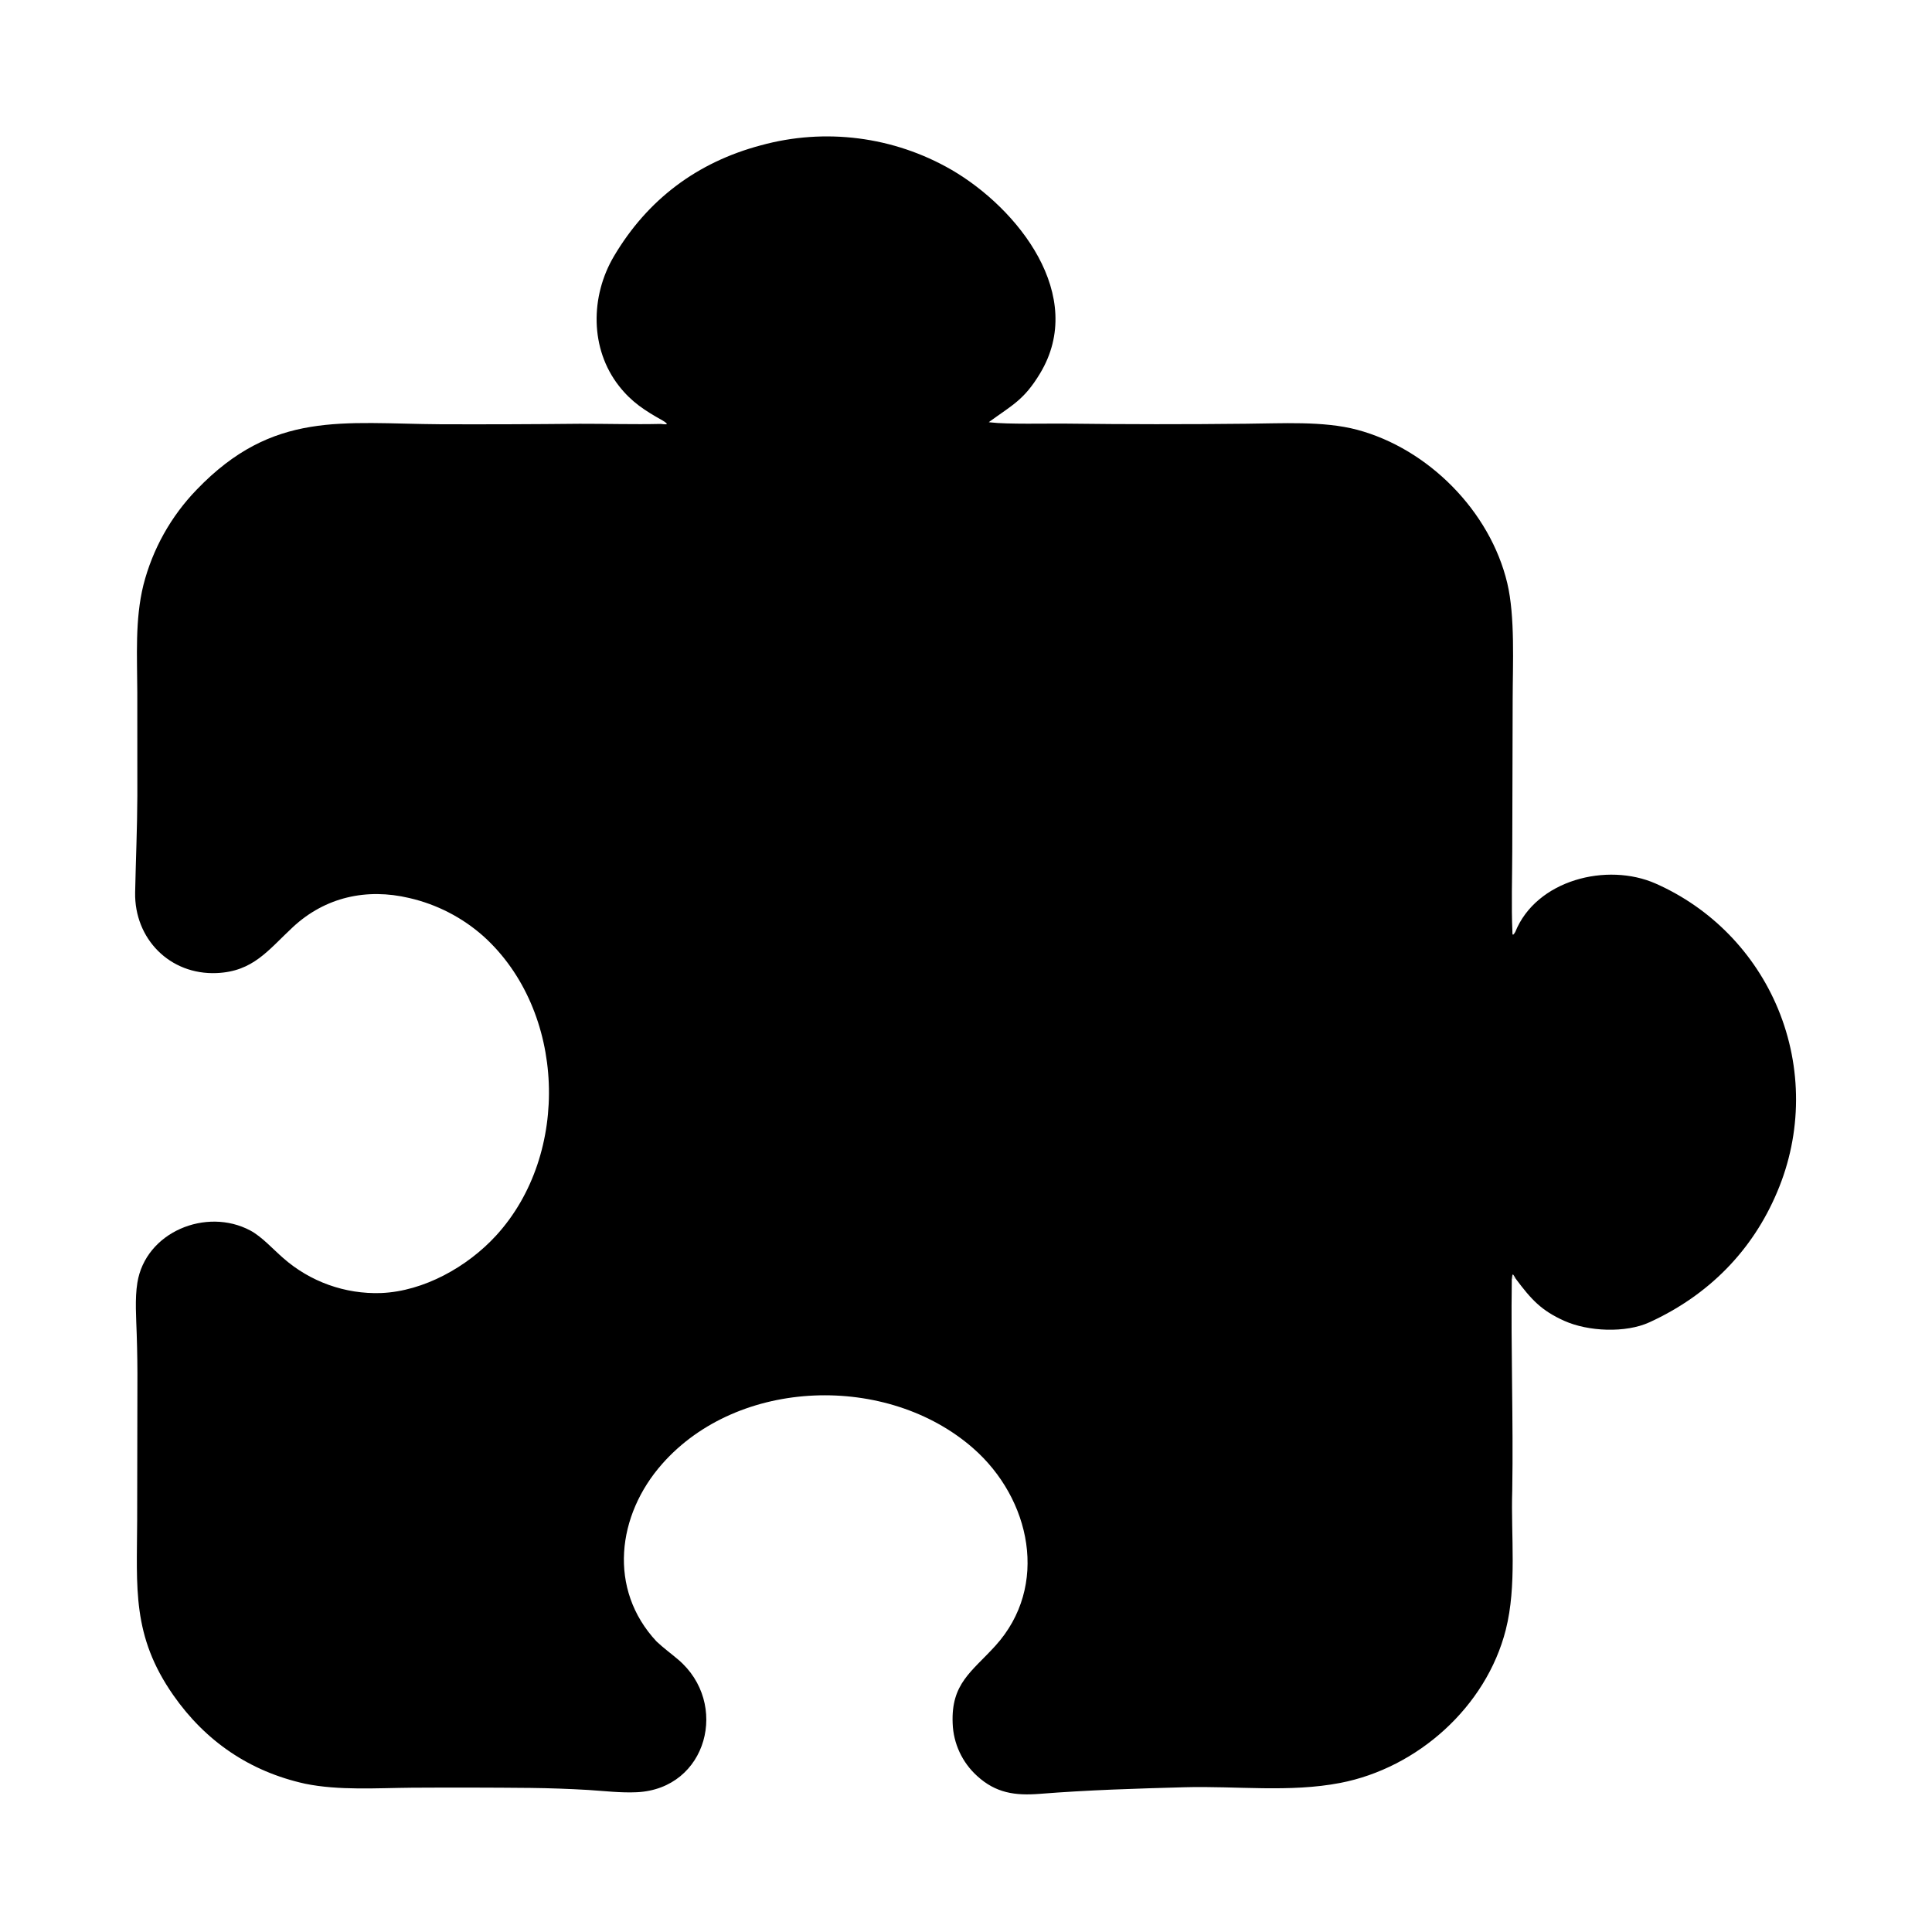
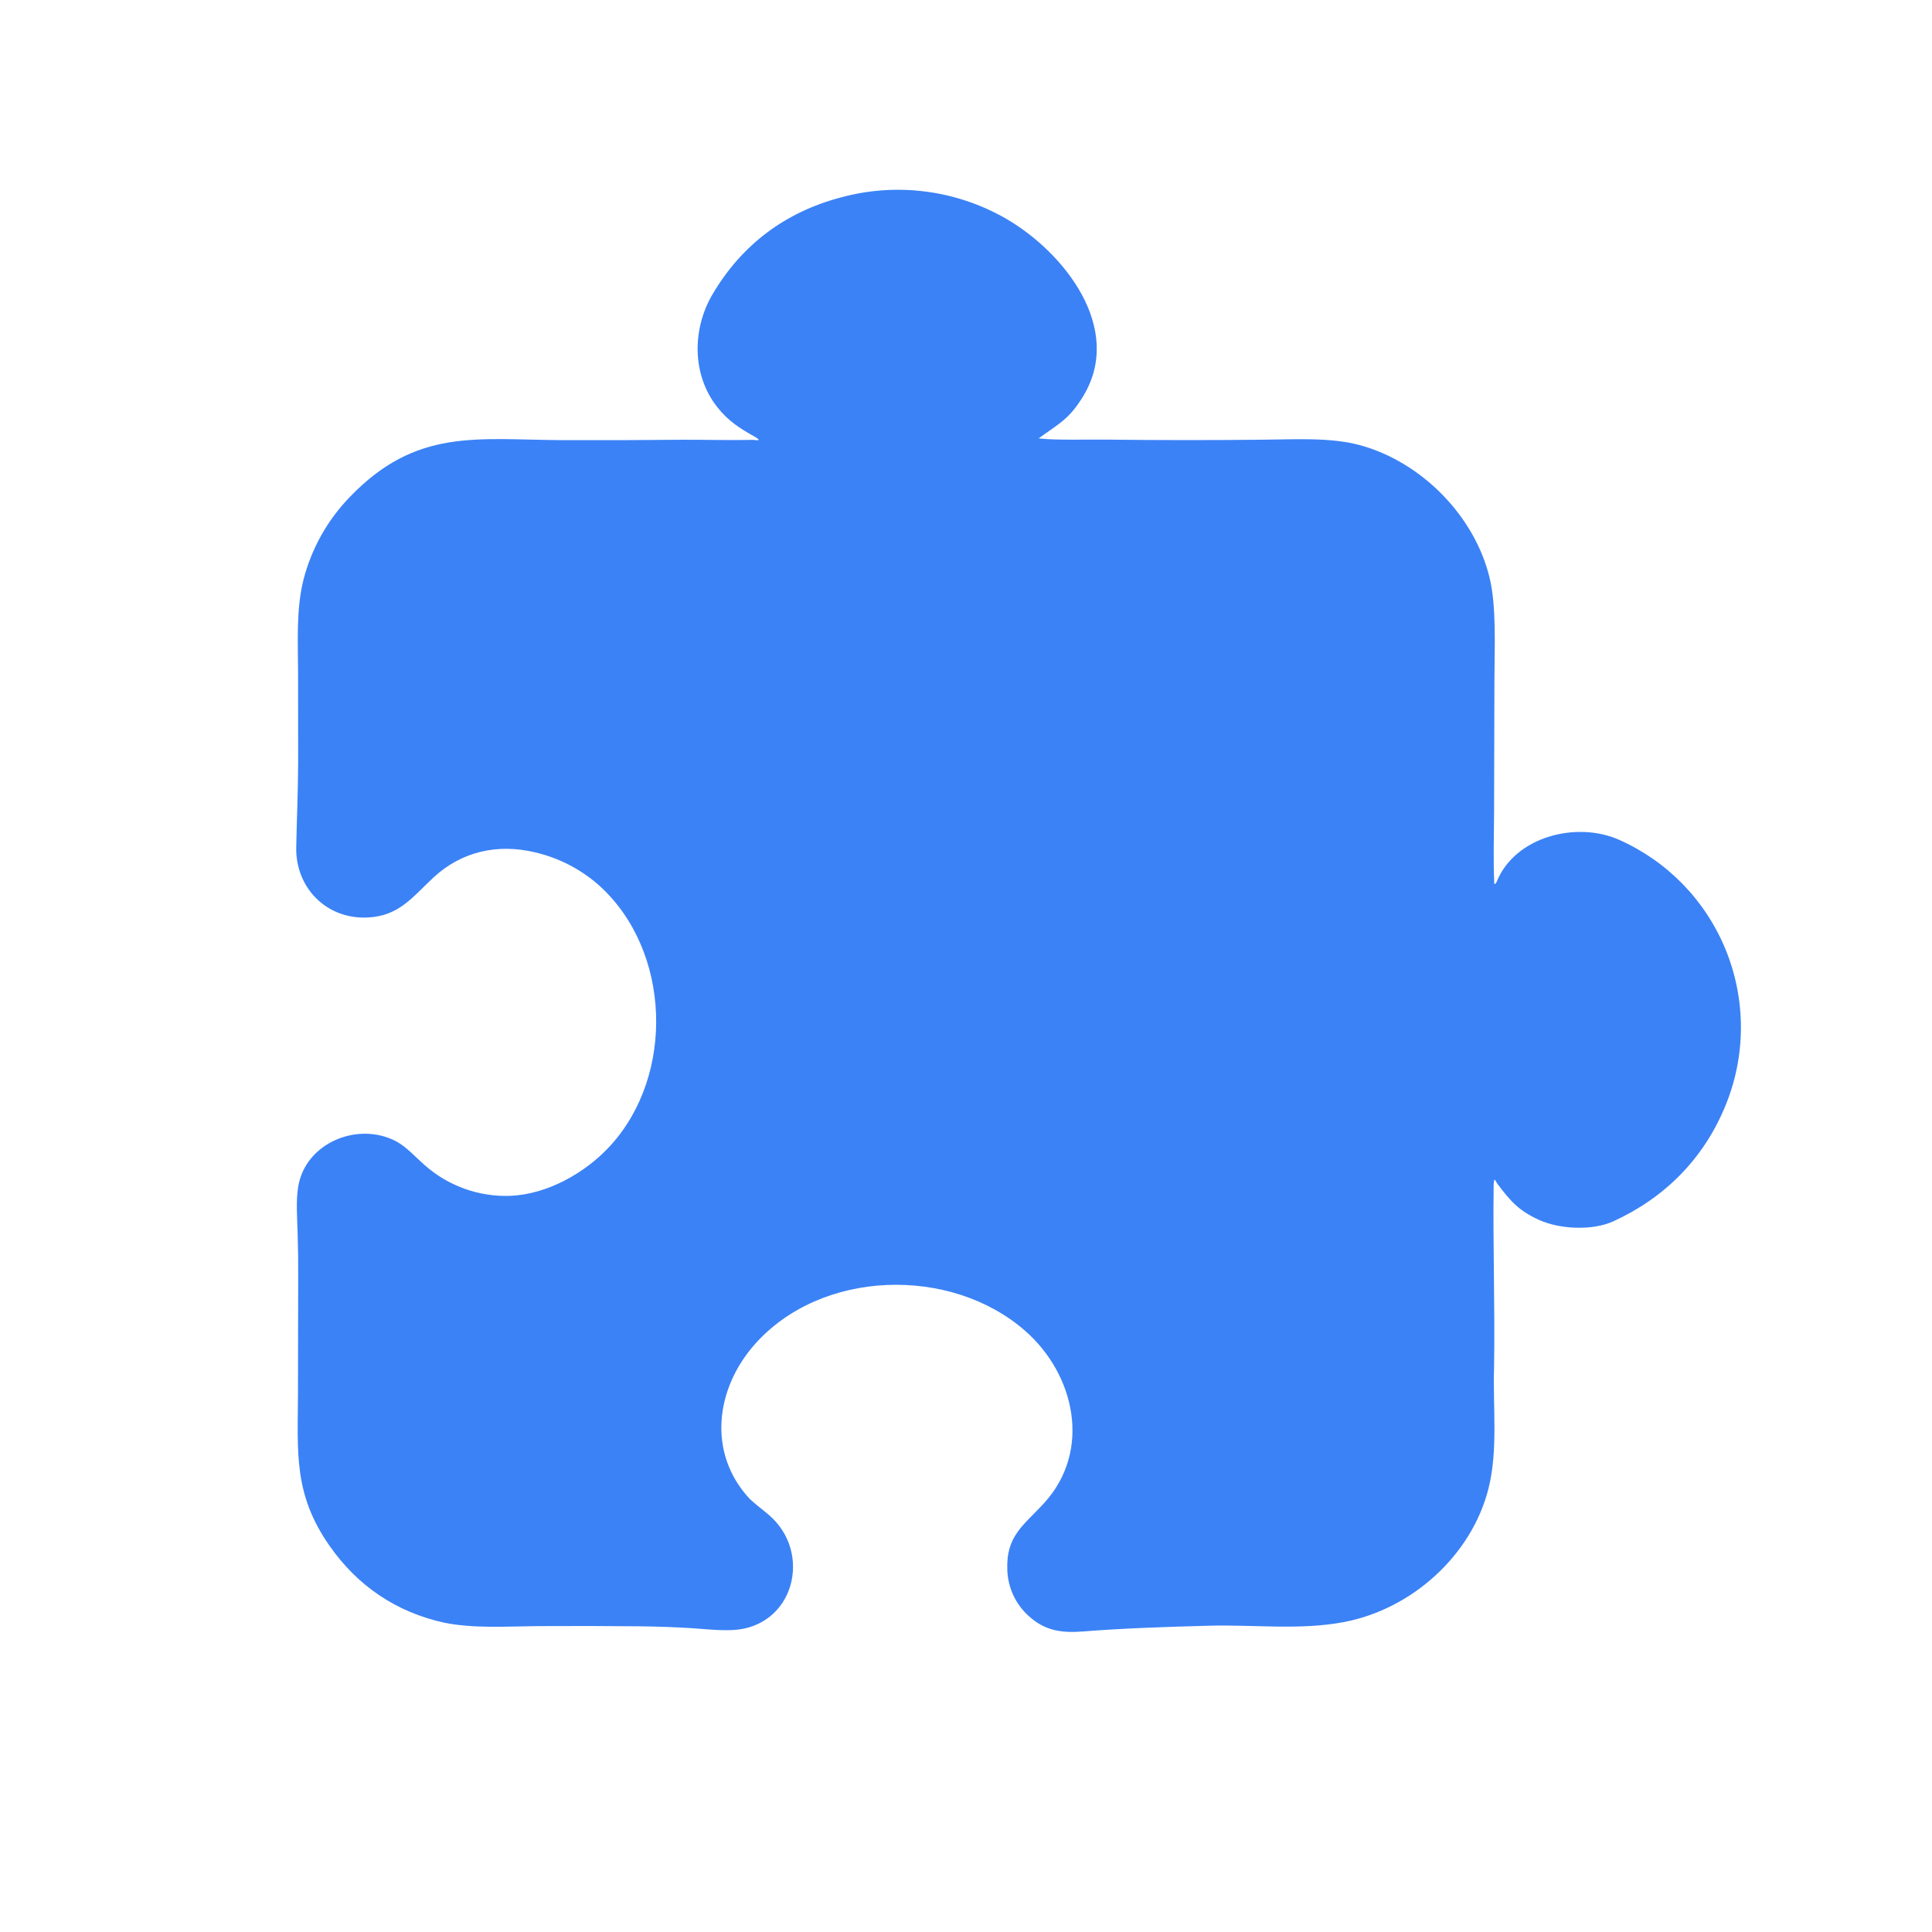
- <svg xmlns="http://www.w3.org/2000/svg" viewBox="94.7 37.7 890.7 890.7">
-   <path fill="currentColor" d="M400.102 231.514C391.974 226.973 385.917 223.099 380.098 215.687C366.588 198.476 366.849 174.24 377.752 155.813C393.217 129.679 416.109 112.501 445.463 104.701C475.068 96.559 506.701 100.609 533.3 115.946C564.135 133.841 595.803 174.045 574.191 209.86C566.78 222.142 561.46 224.379 550.539 232.33L551.353 232.432C559.143 233.372 577.31 232.905 586.094 232.995C613.821 233.341 641.552 233.358 669.28 233.047C685.427 232.936 704.832 231.691 720.363 235.83C753.196 244.58 781.734 273.412 789.596 306.571C793.242 321.948 792.103 343.91 792.078 360.199L791.891 430.147C791.86 441.551 791.437 455.898 791.951 467.057C791.947 467.657 791.881 468.061 792.121 468.589C792.547 468.711 792.981 467.784 793.249 467.419C802.897 443.355 835.591 435.137 858.027 445.059C883.565 456.352 903.71 477.018 914.407 502.782C925.616 529.806 925.492 560.201 914.061 587.132C902.643 614.339 882.354 634.845 855.145 647.306C844.129 652.352 826.912 651.59 815.897 646.654C805.21 641.865 800.652 636.783 793.556 627.314C792.081 624.839 792.025 624.319 791.677 627.449C791.213 659.5 792.417 692.67 791.883 724.808C791.206 745.833 794.093 768.606 788.9 789.074C779.899 824.547 748.279 852.787 712.61 859.669C689.224 864.181 664.694 861.016 640.877 861.664C618.422 862.274 596.394 862.937 573.983 864.715C562.692 865.593 553.816 864.359 545.217 856.502C538.305 850.27 534.22 841.498 533.899 832.196C533.134 813.807 542.724 808.421 553.559 796.491C578.591 768.928 569.913 728.616 543.318 705.343C503.866 670.821 435.181 672.731 400.012 712.558C379.127 736.154 374.889 770.35 397.37 794.447C400.507 797.412 404.006 799.97 407.308 802.765C431.075 822.883 420.874 862.401 388.308 863.961C380.927 864.315 373.406 863.392 365.982 862.922C357.099 862.398 348.205 862.083 339.308 861.978C321.087 861.803 302.866 861.769 284.645 861.877C268.686 862.015 250.902 863.244 235.367 860.039C209.847 854.417 189.442 840.465 174.617 819.244C155.425 791.772 157.833 769.81 157.937 738.552L158.046 676.674C158.097 668.764 157.992 660.854 157.733 652.948C157.507 645.299 156.824 636.551 158.022 629.103C161.801 605.619 189.849 594.219 210.074 604.983C215.395 607.814 220.628 613.667 225.202 617.635C237.637 628.609 253.803 634.403 270.378 633.826C290.132 633.03 310.265 621.673 323.406 607.332C357.935 569.651 355.596 503.688 317.619 469.362C307.853 460.68 296.053 454.603 283.313 451.693C263.753 447.08 244.649 451.224 229.677 465.163C218.286 475.769 211.443 485.586 194.592 486.308C173.017 487.232 156.598 470.519 157.001 449.128C157.302 434.292 157.969 419.459 158.02 404.621L157.995 356.889C157.95 340.388 156.869 323.425 160.802 307.452C165.022 290.888 173.497 275.714 185.387 263.434C220.608 226.816 252.463 232.998 297.954 233.295C319.273 233.364 340.592 233.288 361.91 233.068C374.323 233.037 386.969 233.424 399.315 233.139C399.742 233.168 401.786 233.513 402.136 233.171C402.078 232.637 400.431 231.729 400.102 231.514Z" />
-   <path fill="currentColor" fill-opacity="0.067" d="M791.677 627.449C792.025 624.319 792.081 624.839 793.556 627.314L791.677 627.449Z" />
-   <path fill="currentColor" fill-opacity="0.012" d="M400.102 231.514C400.431 231.729 402.078 232.637 402.136 233.171C401.786 233.513 399.742 233.168 399.315 233.139L400.102 231.514Z" />
-   <path fill="currentColor" fill-opacity="0.039" d="M791.951 467.057L793.249 467.419C792.981 467.784 792.547 468.711 792.121 468.589C791.881 468.061 791.947 467.657 791.951 467.057Z" />
+ <svg xmlns="http://www.w3.org/2000/svg" width="1024" height="1024" viewBox="0 0 1024 1024">
+   <path fill="#3B82F6" d="M400.102 231.514C391.974 226.973 385.917 223.099 380.098 215.687C366.588 198.476 366.849 174.24 377.752 155.813C393.217 129.679 416.109 112.501 445.463 104.701C475.068 96.559 506.701 100.609 533.3 115.946C564.135 133.841 595.803 174.045 574.191 209.86C566.78 222.142 561.46 224.379 550.539 232.33L551.353 232.432C559.143 233.372 577.31 232.905 586.094 232.995C613.821 233.341 641.552 233.358 669.28 233.047C685.427 232.936 704.832 231.691 720.363 235.83C753.196 244.58 781.734 273.412 789.596 306.571C793.242 321.948 792.103 343.91 792.078 360.199L791.891 430.147C791.86 441.551 791.437 455.898 791.951 467.057C791.947 467.657 791.881 468.061 792.121 468.589C792.547 468.711 792.981 467.784 793.249 467.419C802.897 443.355 835.591 435.137 858.027 445.059C883.565 456.352 903.71 477.018 914.407 502.782C925.616 529.806 925.492 560.201 914.061 587.132C902.643 614.339 882.354 634.845 855.145 647.306C844.129 652.352 826.912 651.59 815.897 646.654C805.21 641.865 800.652 636.783 793.556 627.314C792.081 624.839 792.025 624.319 791.677 627.449C791.213 659.5 792.417 692.67 791.883 724.808C791.206 745.833 794.093 768.606 788.9 789.074C779.899 824.547 748.279 852.787 712.61 859.669C689.224 864.181 664.694 861.016 640.877 861.664C618.422 862.274 596.394 862.937 573.983 864.715C562.692 865.593 553.816 864.359 545.217 856.502C538.305 850.27 534.22 841.498 533.899 832.196C533.134 813.807 542.724 808.421 553.559 796.491C578.591 768.928 569.913 728.616 543.318 705.343C503.866 670.821 435.181 672.731 400.012 712.558C379.127 736.154 374.889 770.35 397.37 794.447C400.507 797.412 404.006 799.97 407.308 802.765C431.075 822.883 420.874 862.401 388.308 863.961C380.927 864.315 373.406 863.392 365.982 862.922C357.099 862.398 348.205 862.083 339.308 861.978C321.087 861.803 302.866 861.769 284.645 861.877C268.686 862.015 250.902 863.244 235.367 860.039C209.847 854.417 189.442 840.465 174.617 819.244C155.425 791.772 157.833 769.81 157.937 738.552L158.046 676.674C158.097 668.764 157.992 660.854 157.733 652.948C157.507 645.299 156.824 636.551 158.022 629.103C161.801 605.619 189.849 594.219 210.074 604.983C215.395 607.814 220.628 613.667 225.202 617.635C237.637 628.609 253.803 634.403 270.378 633.826C290.132 633.03 310.265 621.673 323.406 607.332C357.935 569.651 355.596 503.688 317.619 469.362C307.853 460.68 296.053 454.603 283.313 451.693C263.753 447.08 244.649 451.224 229.677 465.163C218.286 475.769 211.443 485.586 194.592 486.308C173.017 487.232 156.598 470.519 157.001 449.128C157.302 434.292 157.969 419.459 158.02 404.621L157.995 356.889C157.95 340.388 156.869 323.425 160.802 307.452C165.022 290.888 173.497 275.714 185.387 263.434C220.608 226.816 252.463 232.998 297.954 233.295C319.273 233.364 340.592 233.288 361.91 233.068C374.323 233.037 386.969 233.424 399.315 233.139C399.742 233.168 401.786 233.513 402.136 233.171C402.078 232.637 400.431 231.729 400.102 231.514Z" />
+   <path fill="#F5F9FD" fill-opacity="0.067" d="M791.677 627.449C792.025 624.319 792.081 624.839 793.556 627.314L791.677 627.449Z" />
+   <path fill="#F5F9FD" fill-opacity="0.012" d="M400.102 231.514C400.431 231.729 402.078 232.637 402.136 233.171C401.786 233.513 399.742 233.168 399.315 233.139L400.102 231.514Z" />
+   <path fill="#F5F9FD" fill-opacity="0.039" d="M791.951 467.057L793.249 467.419C792.981 467.784 792.547 468.711 792.121 468.589C791.881 468.061 791.947 467.657 791.951 467.057Z" />
</svg>
